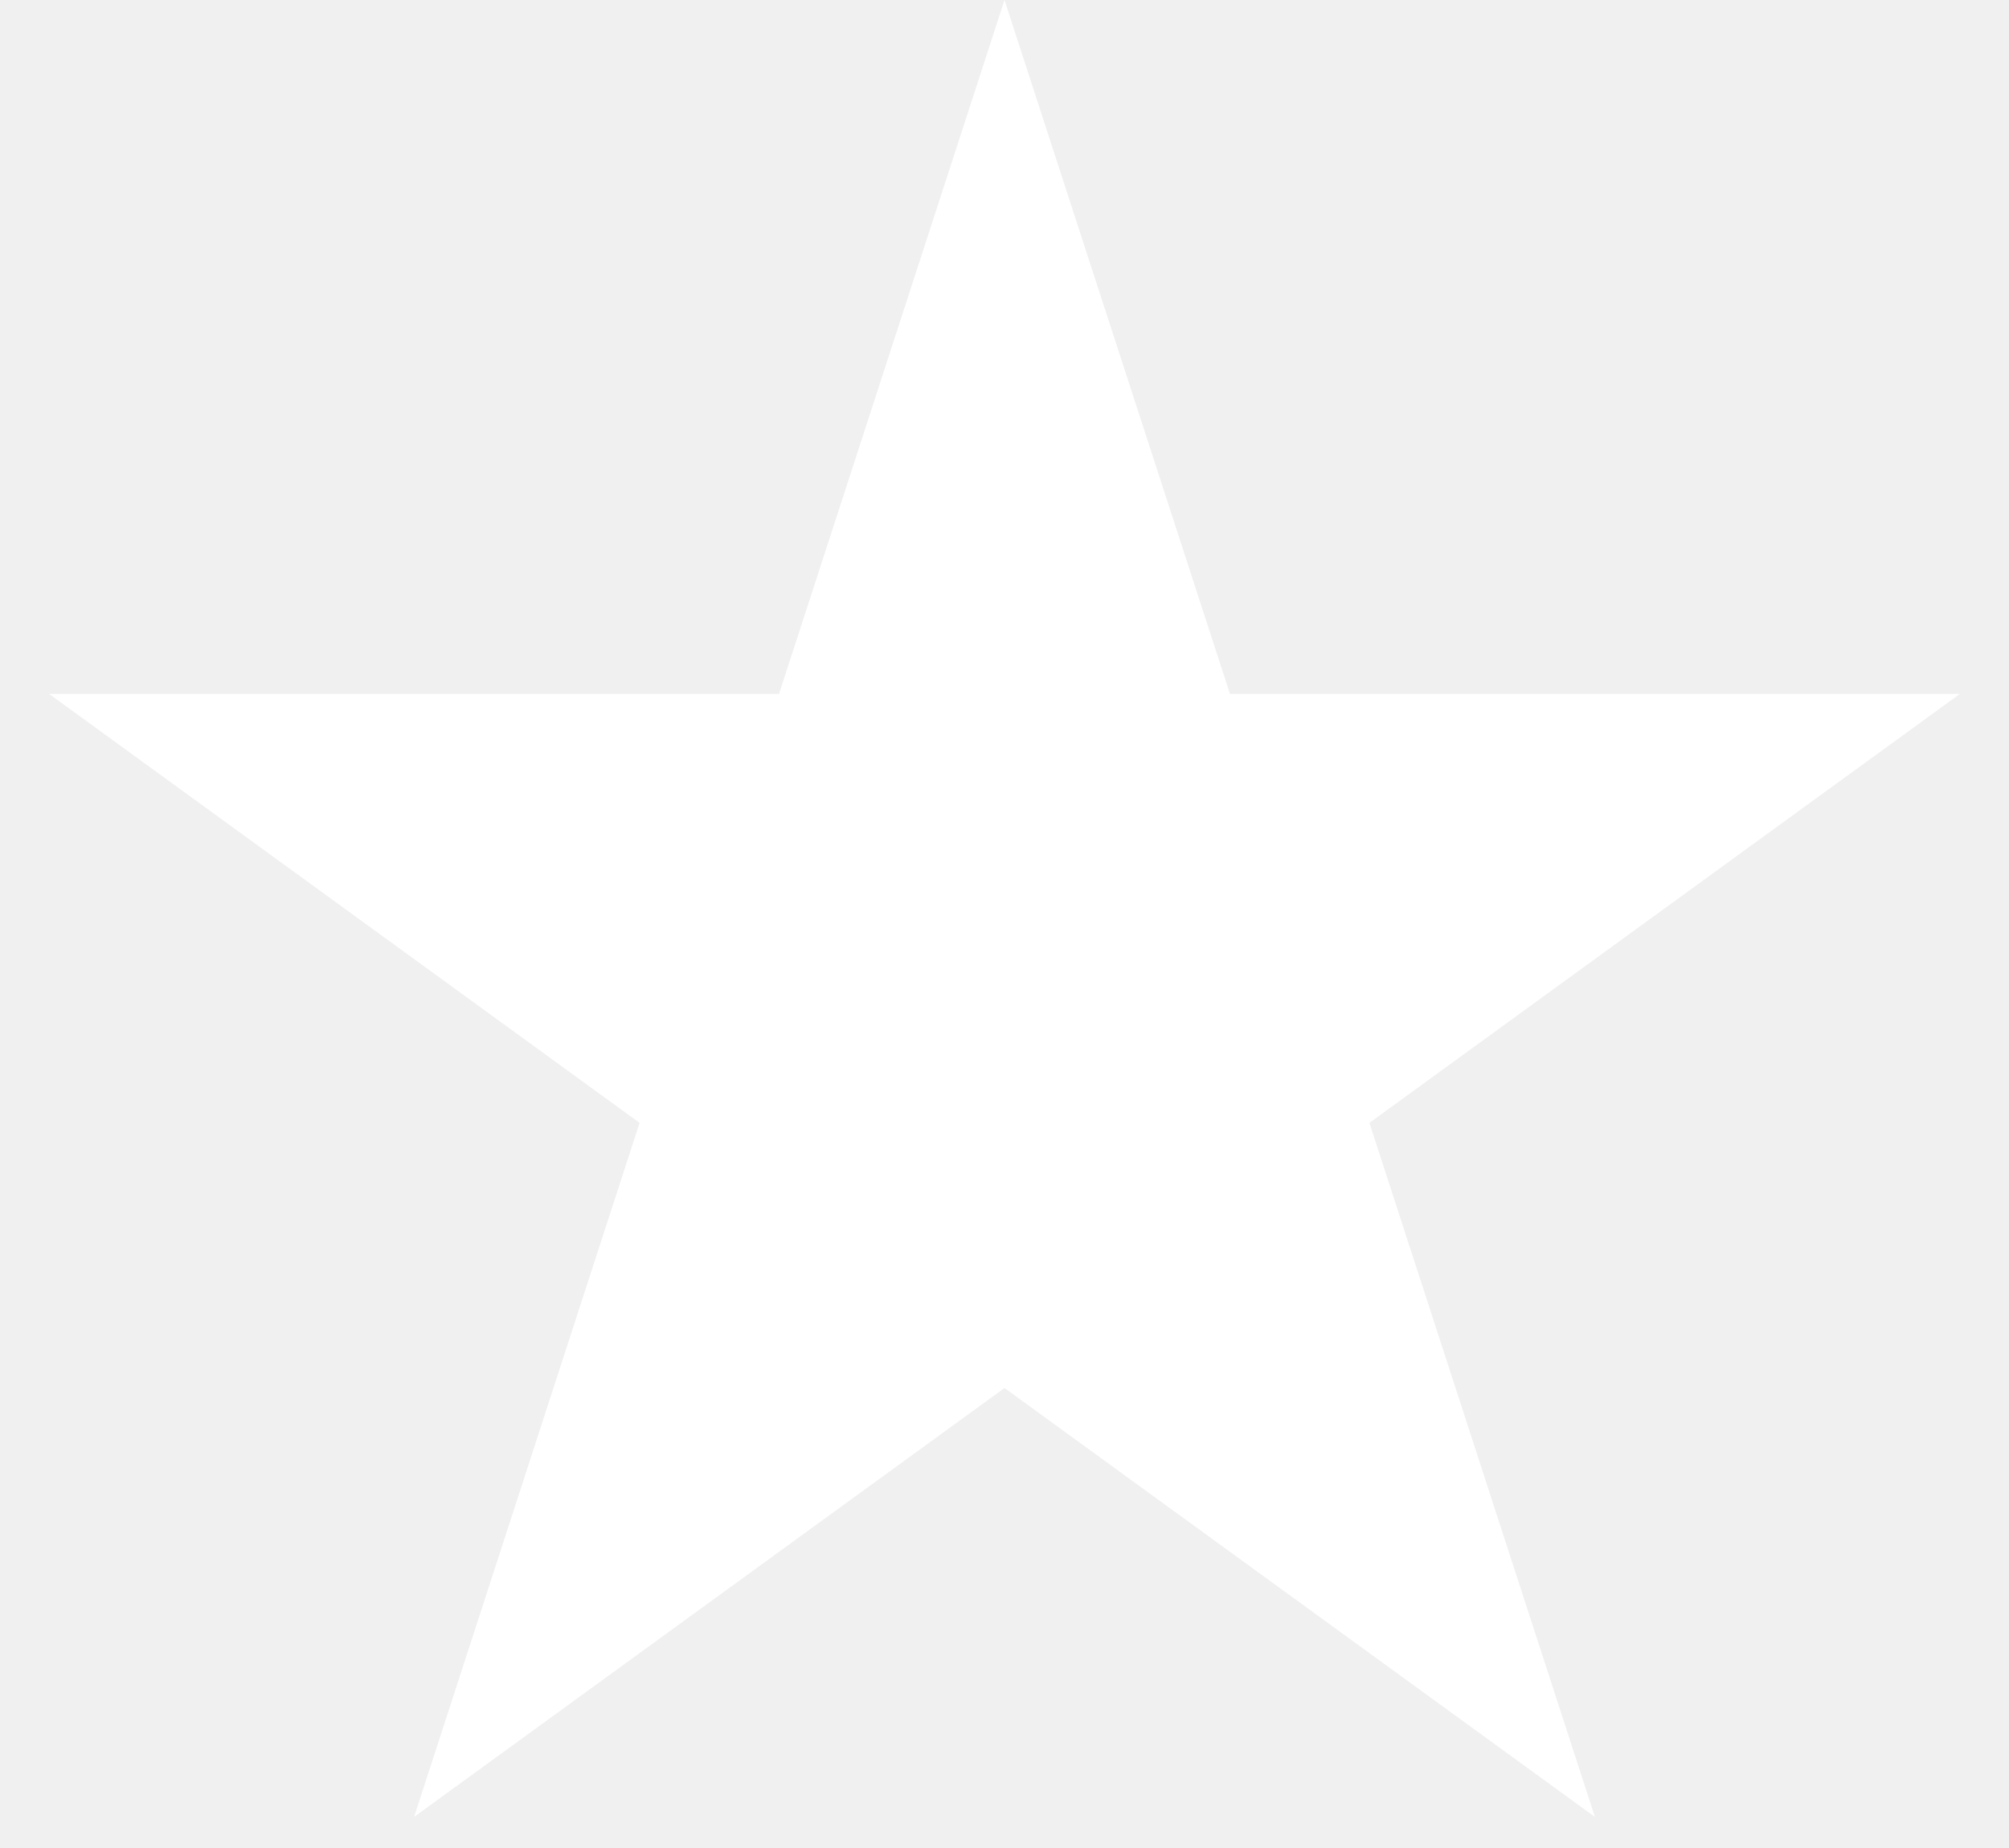
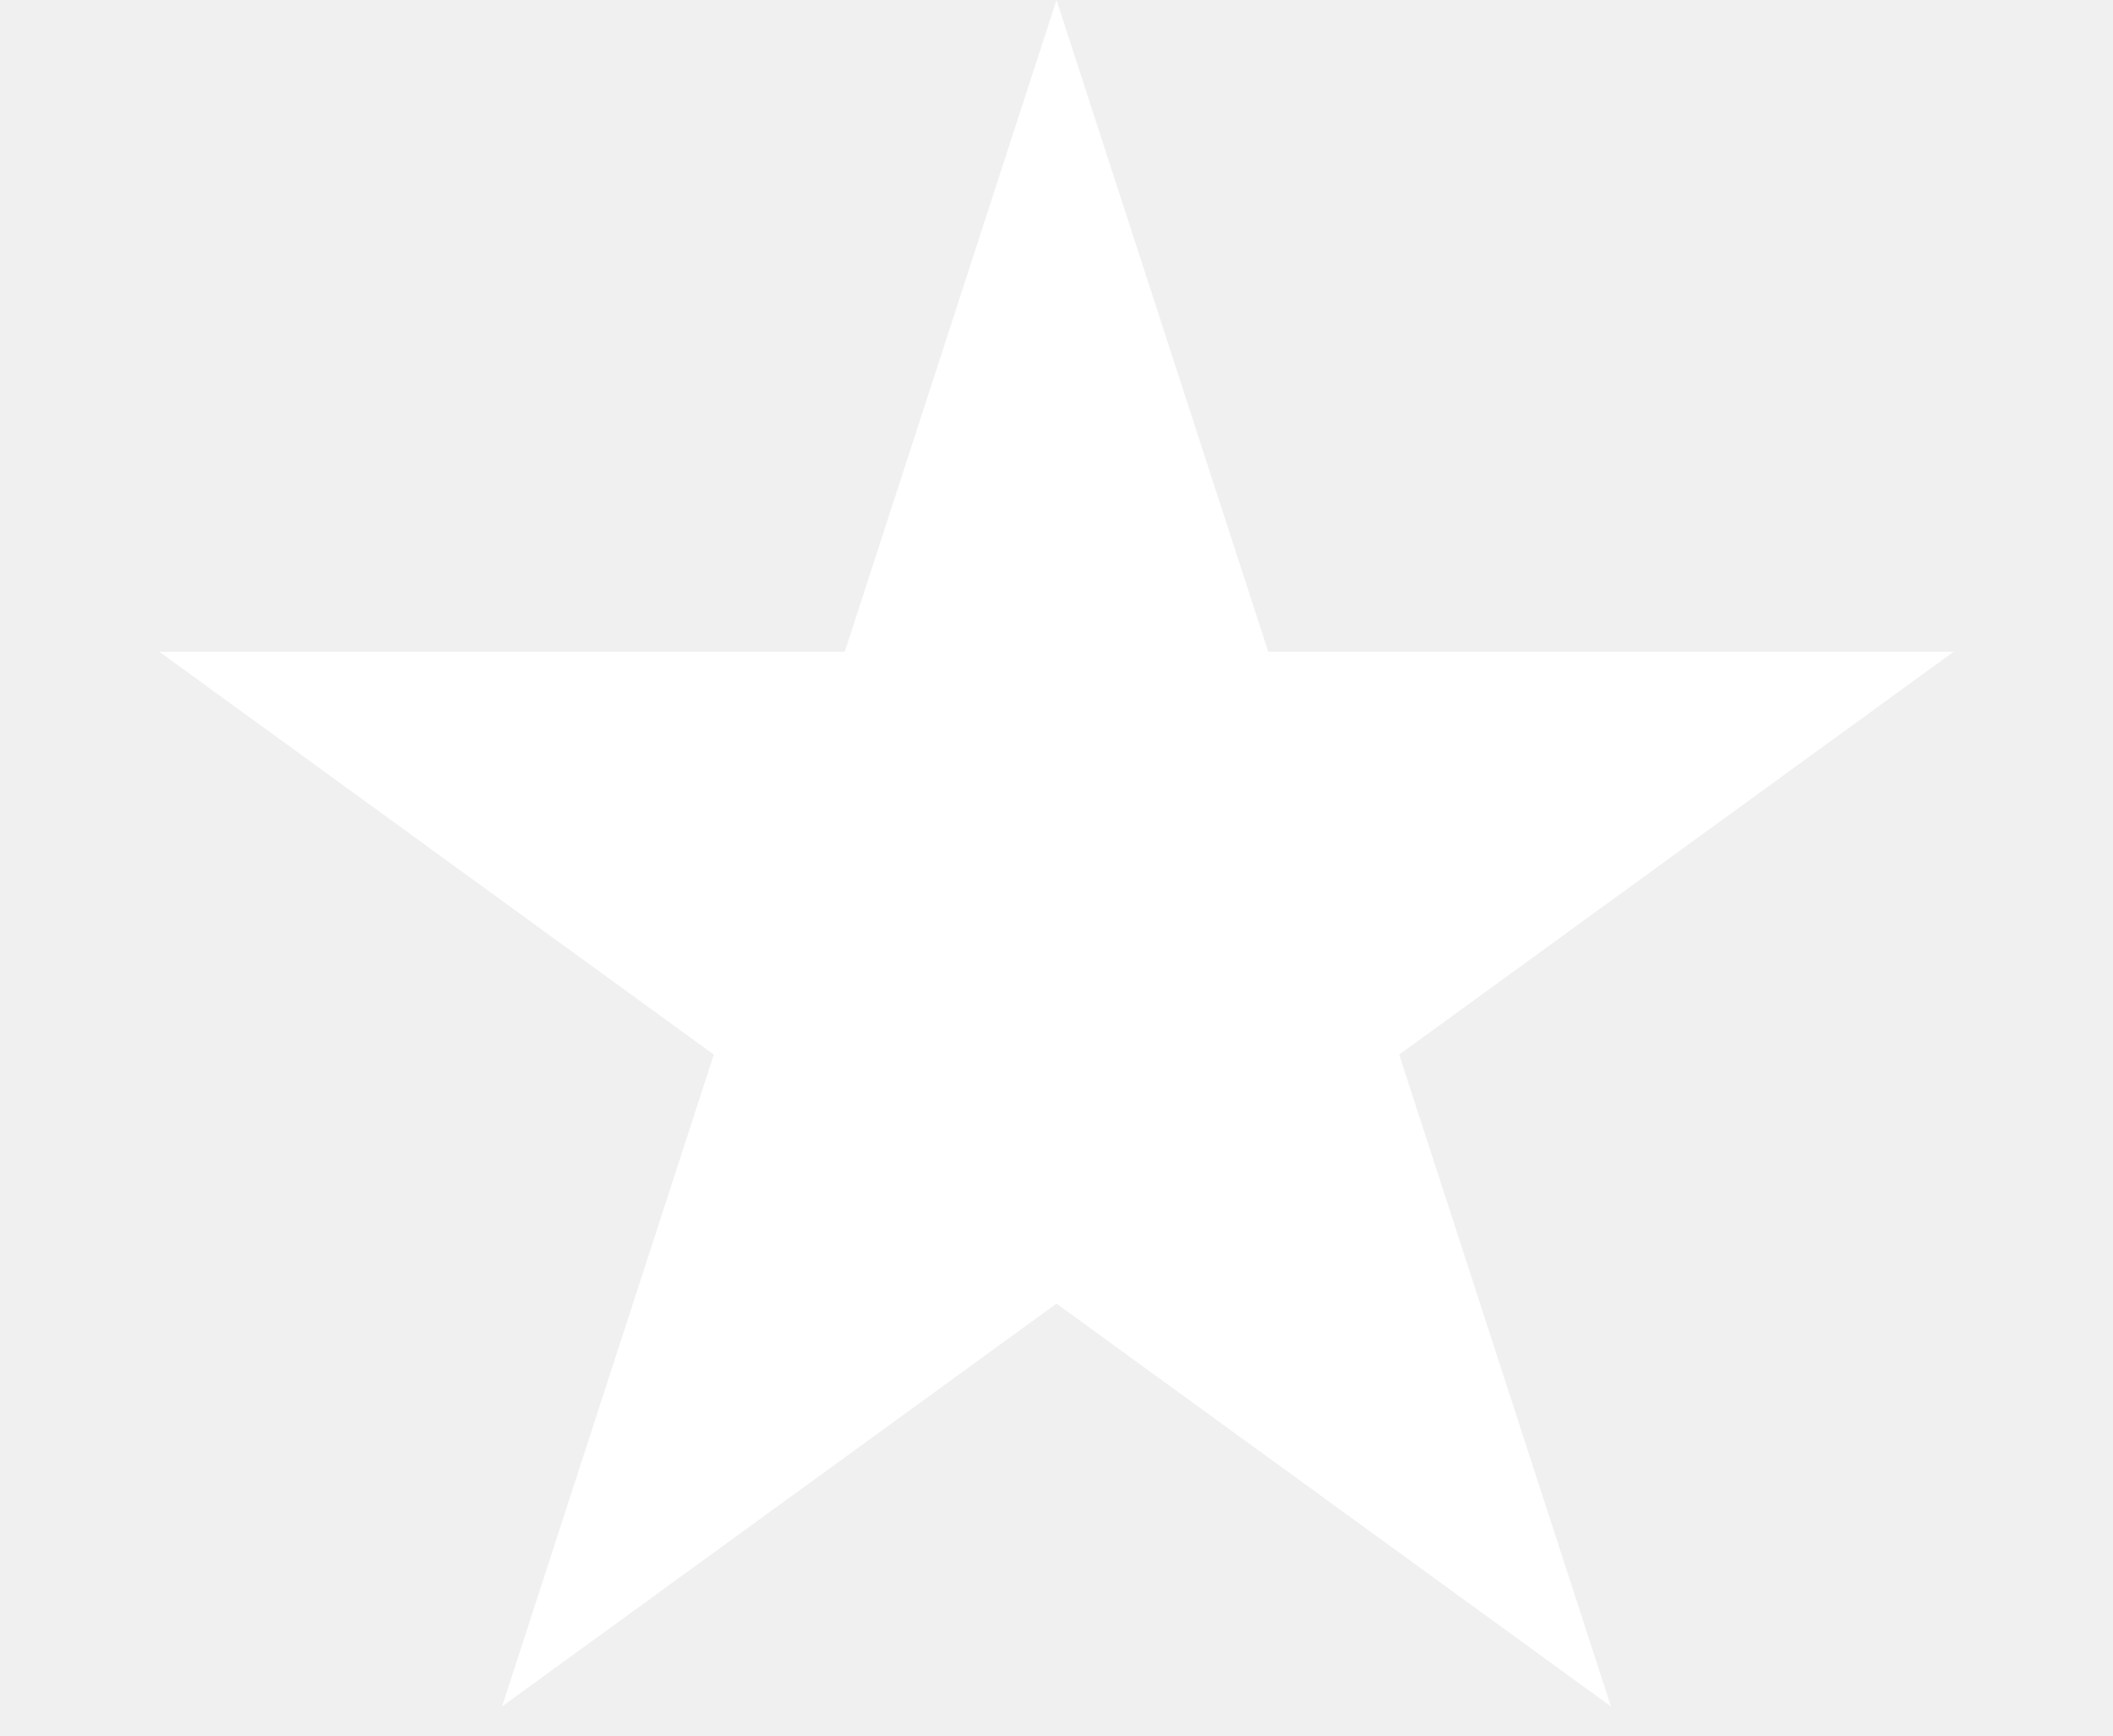
- <svg xmlns="http://www.w3.org/2000/svg" width="25" height="23" viewBox="0 0 25 23" fill="none">
+ <svg xmlns="http://www.w3.org/2000/svg" width="28" height="23" viewBox="0 0 25 23" fill="none">
  <path d="M12.5 0L15.306 8.637H24.388L17.041 13.975L19.847 22.613L12.5 17.275L5.153 22.613L7.959 13.975L0.612 8.637H9.694L12.5 0Z" fill="white" />
</svg>
